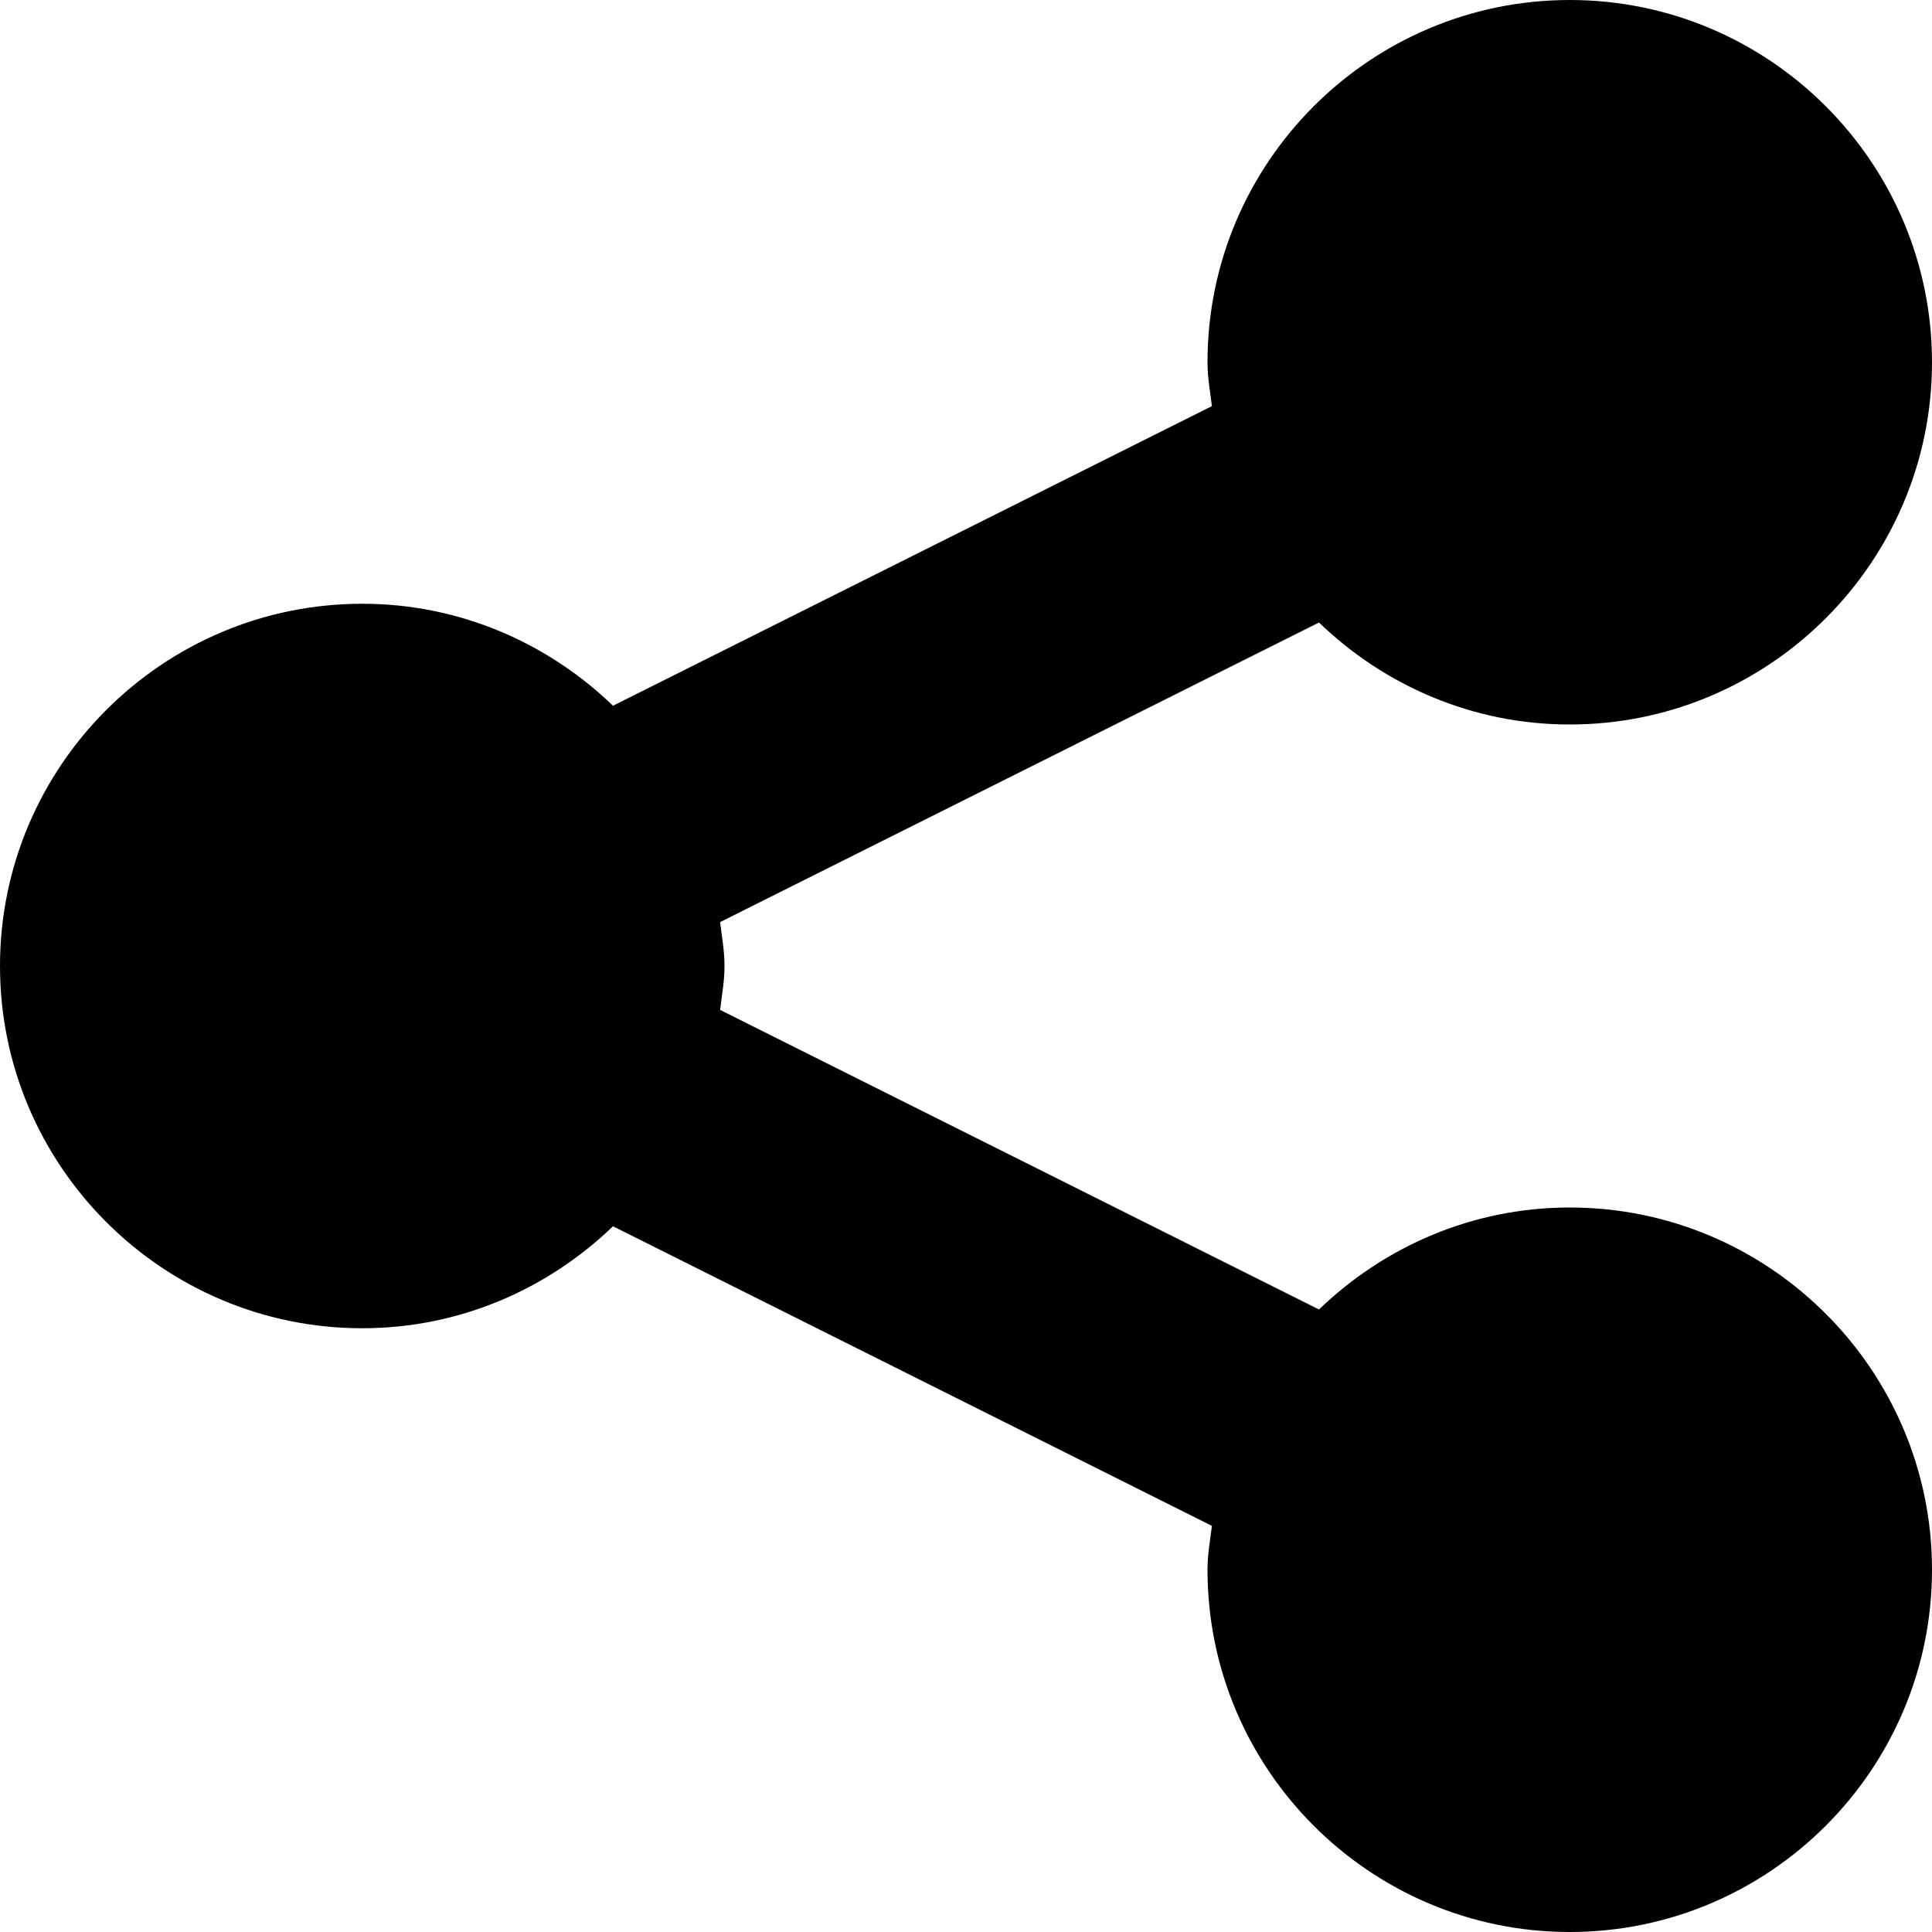
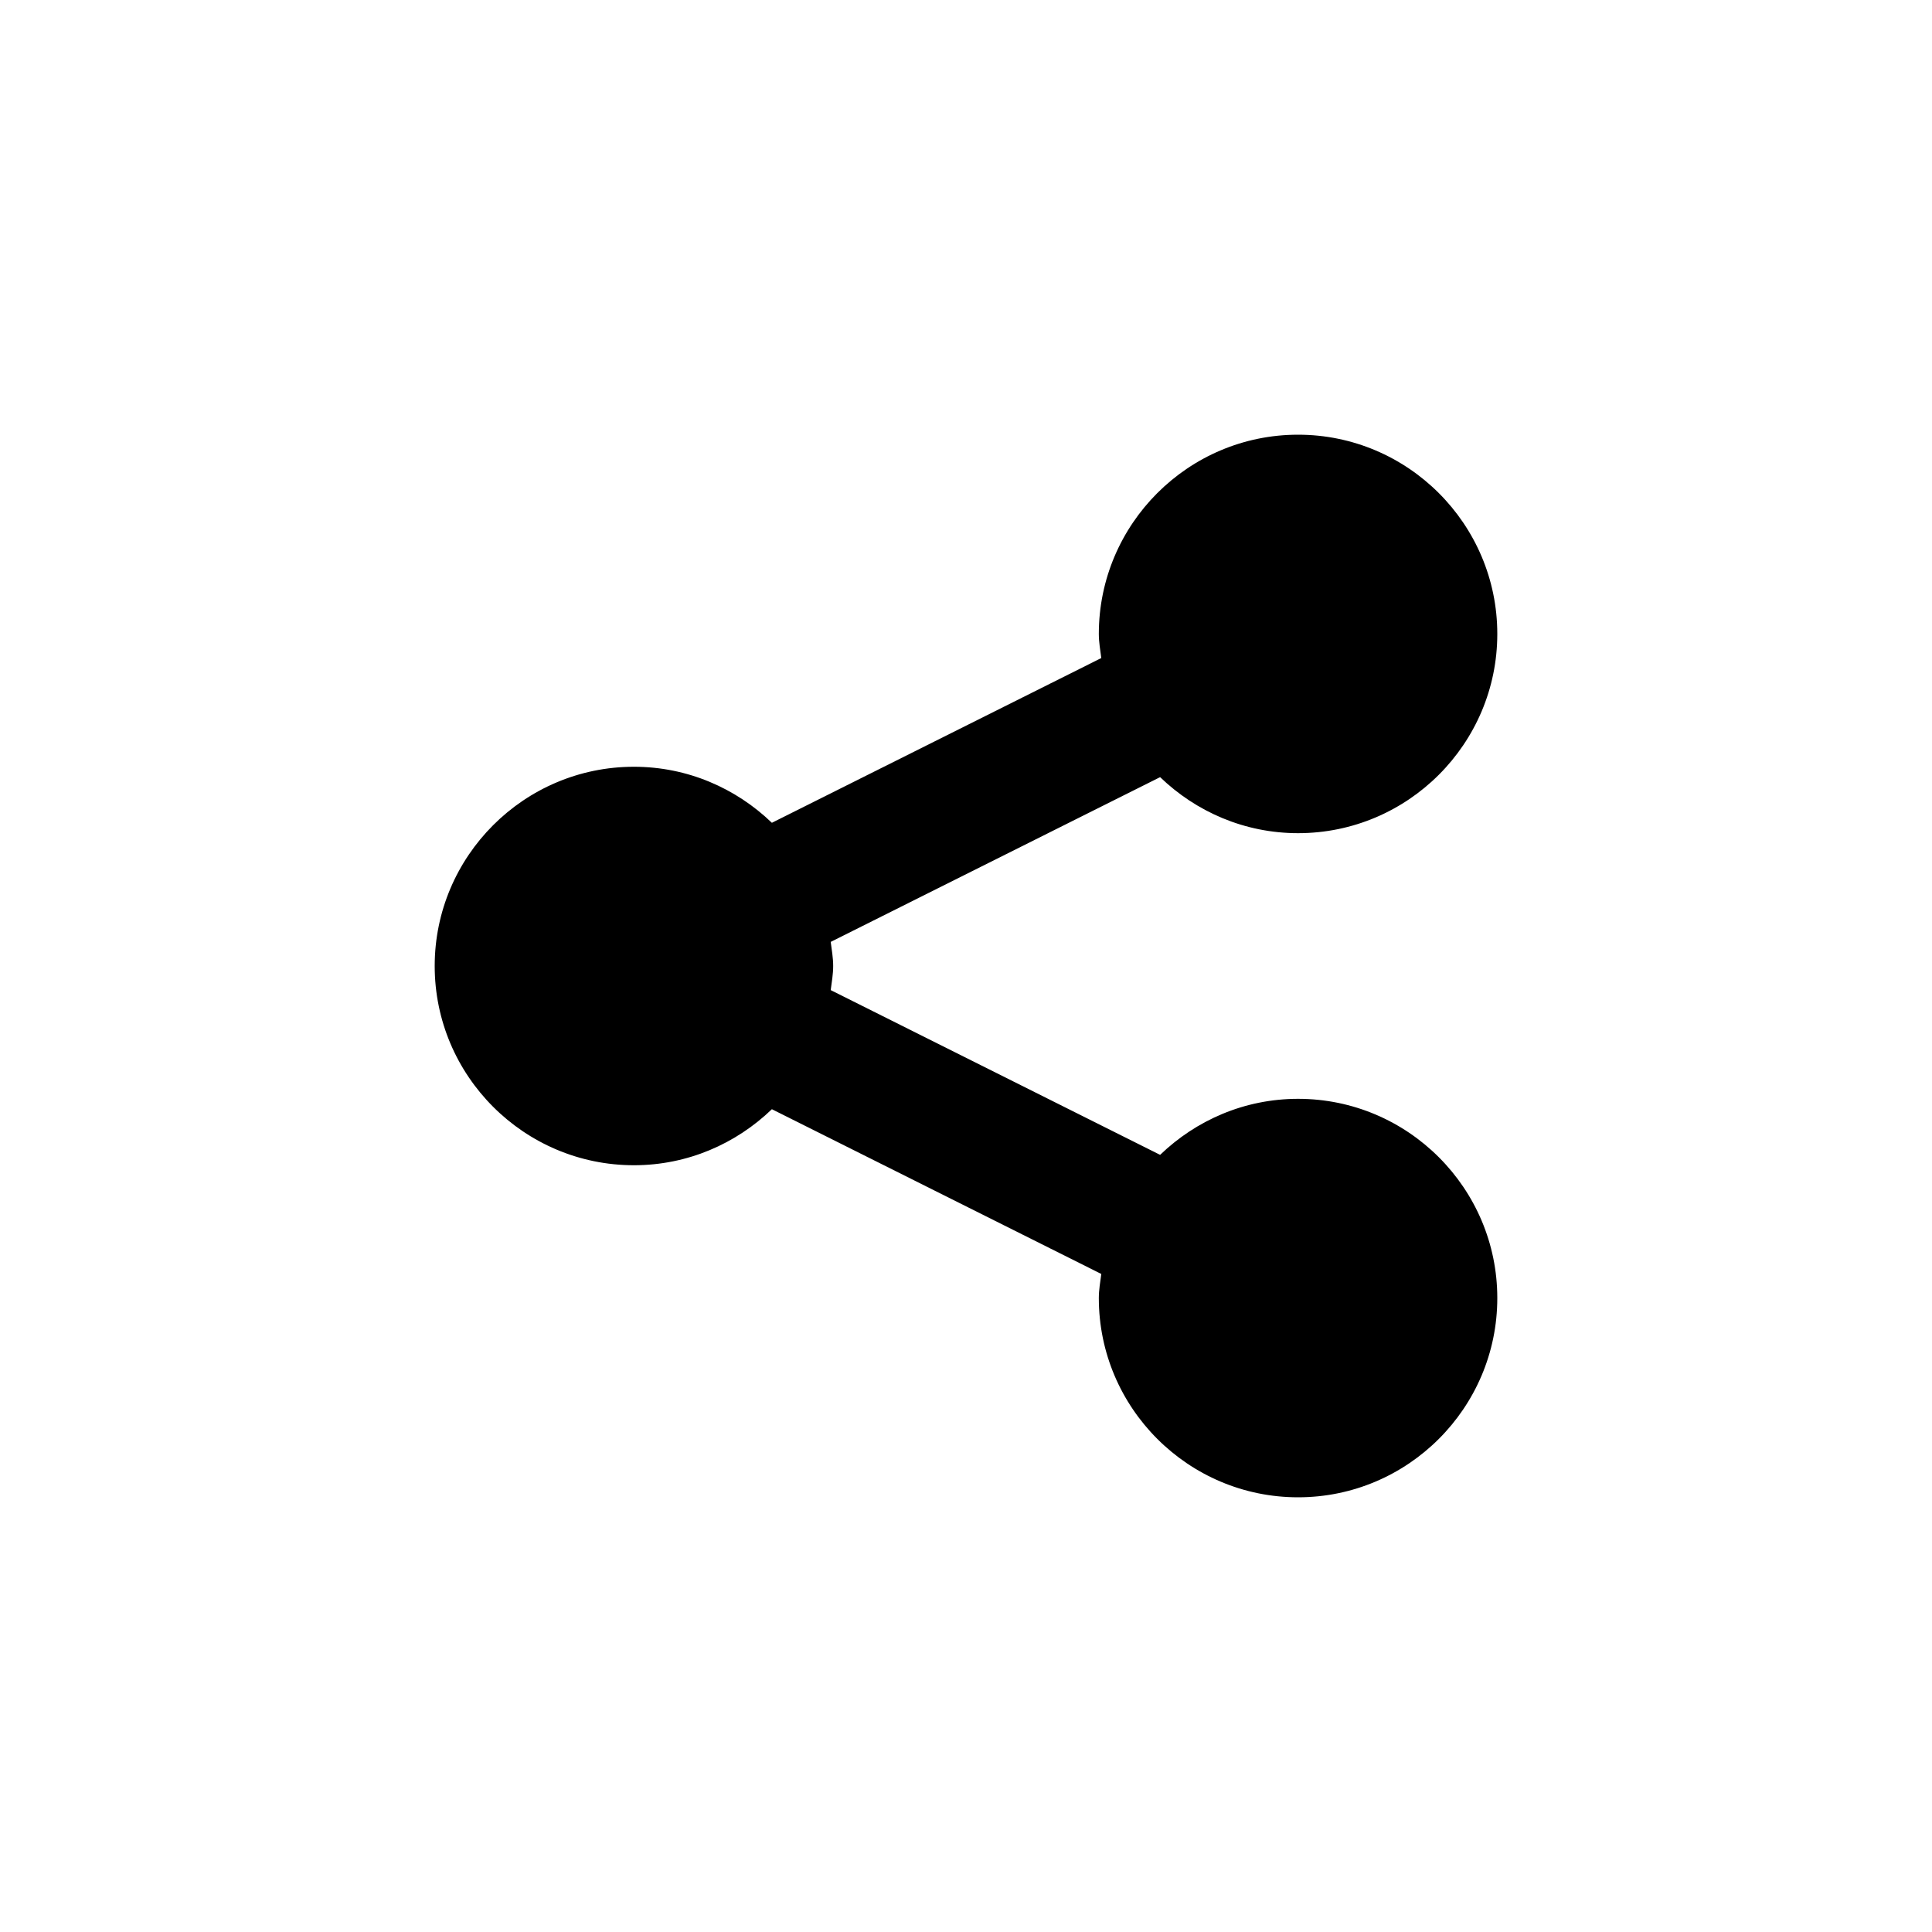
- <svg xmlns="http://www.w3.org/2000/svg" viewBox="0 0 14 14" fill="none">
-   <path fill-rule="evenodd" clip-rule="evenodd" d="M11.375 8.75C10.669 8.75 10.03 9.034 9.558 9.489L5.218 7.318C5.231 7.213 5.25 7.109 5.25 7C5.25 6.891 5.231 6.787 5.218 6.682L9.558 4.511C10.03 4.966 10.669 5.25 11.375 5.25C12.822 5.25 14 4.072 14 2.625C14 1.178 12.822 0 11.375 0C9.928 0 8.75 1.178 8.75 2.625C8.75 2.734 8.769 2.838 8.782 2.943L4.442 5.114C3.97 4.659 3.331 4.375 2.625 4.375C1.178 4.375 0 5.553 0 7C0 8.447 1.178 9.625 2.625 9.625C3.331 9.625 3.97 9.341 4.442 8.886L8.782 11.057C8.769 11.162 8.75 11.266 8.75 11.375C8.75 12.822 9.928 14 11.375 14C12.822 14 14 12.822 14 11.375C14 9.928 12.822 8.75 11.375 8.75Z" fill="currentColor" />
+ <svg xmlns="http://www.w3.org/2000/svg" viewBox="0 0 40 40" fill="none">
+   <path fill-rule="evenodd" clip-rule="evenodd" d="M26.875 22.75C25.765 22.75 24.762 23.195 24.019 23.91L17.199 20.499C17.22 20.334 17.25 20.172 17.25 20C17.25 19.828 17.22 19.666 17.199 19.501L24.019 16.09C24.762 16.805 25.765 17.25 26.875 17.25C29.149 17.25 31 15.399 31 13.125C31 10.851 29.149 9 26.875 9C24.601 9 22.75 10.851 22.75 13.125C22.75 13.297 22.78 13.459 22.801 13.624L15.981 17.035C15.238 16.32 14.235 15.875 13.125 15.875C10.851 15.875 9 17.726 9 20C9 22.274 10.851 24.125 13.125 24.125C14.235 24.125 15.238 23.68 15.981 22.965L22.801 26.376C22.78 26.541 22.75 26.703 22.75 26.875C22.75 29.149 24.601 31 26.875 31C29.149 31 31 29.149 31 26.875C31 24.601 29.149 22.75 26.875 22.75Z" fill="currentColor" />
</svg>
